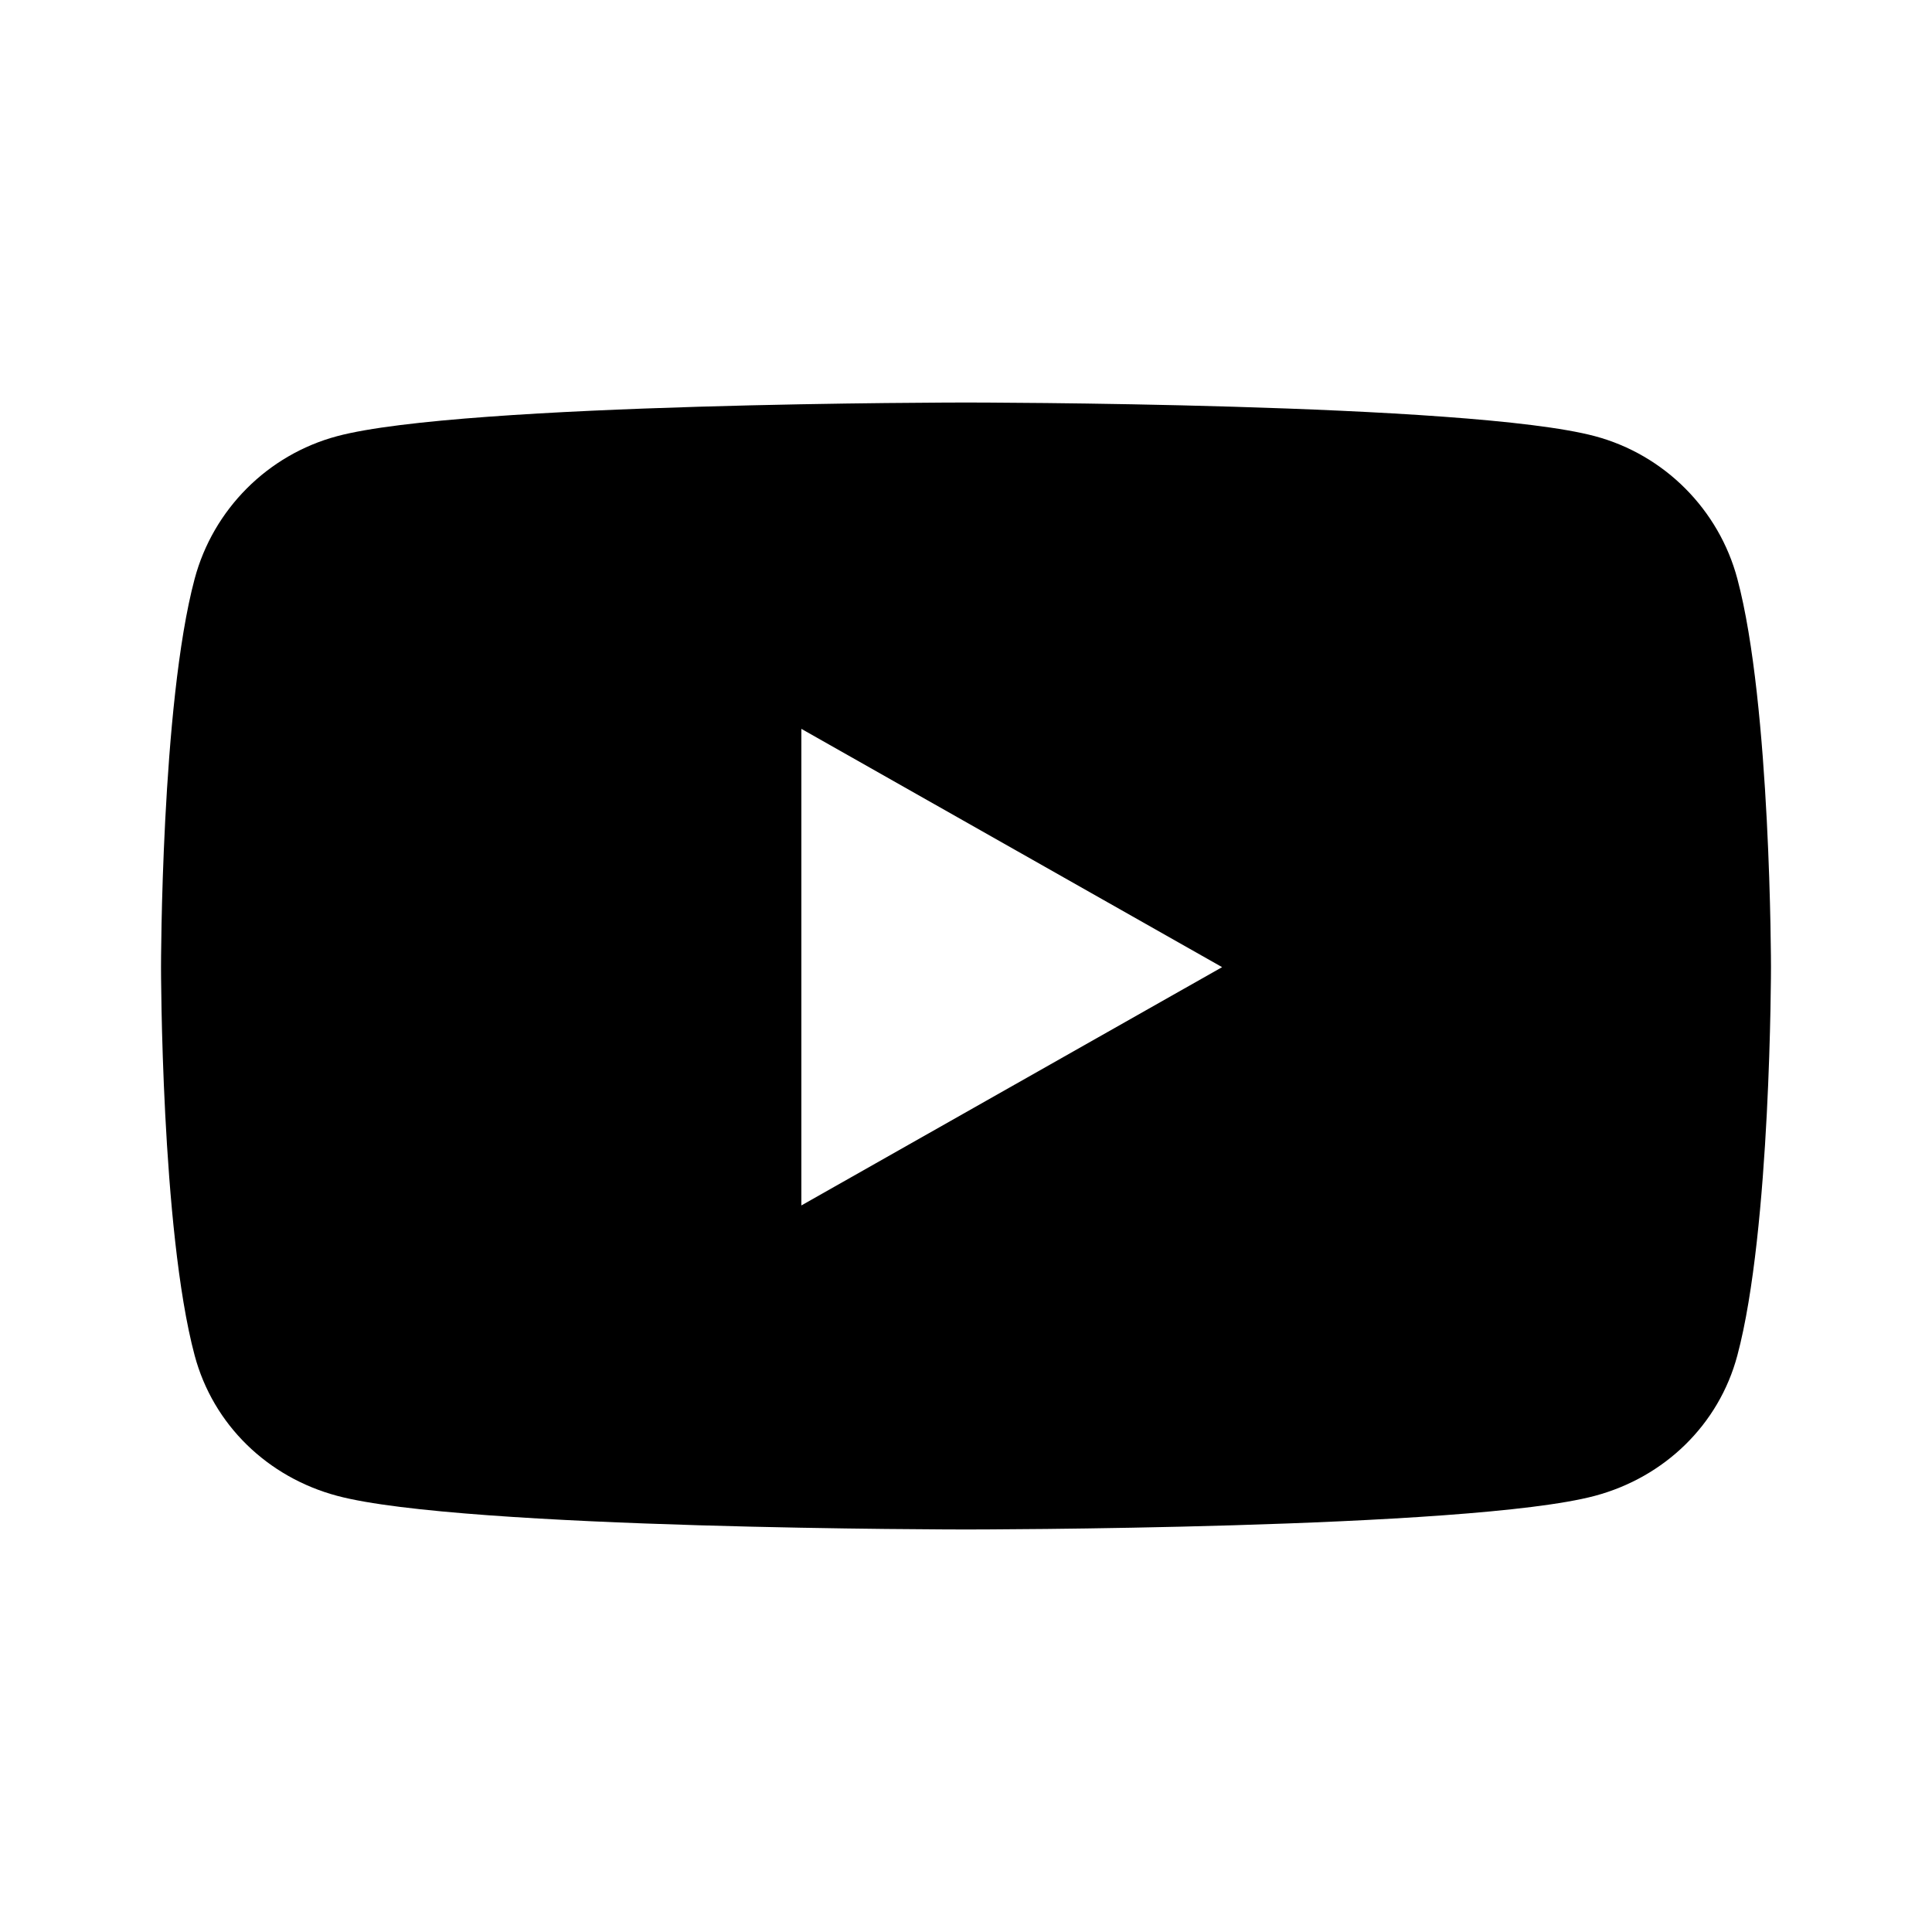
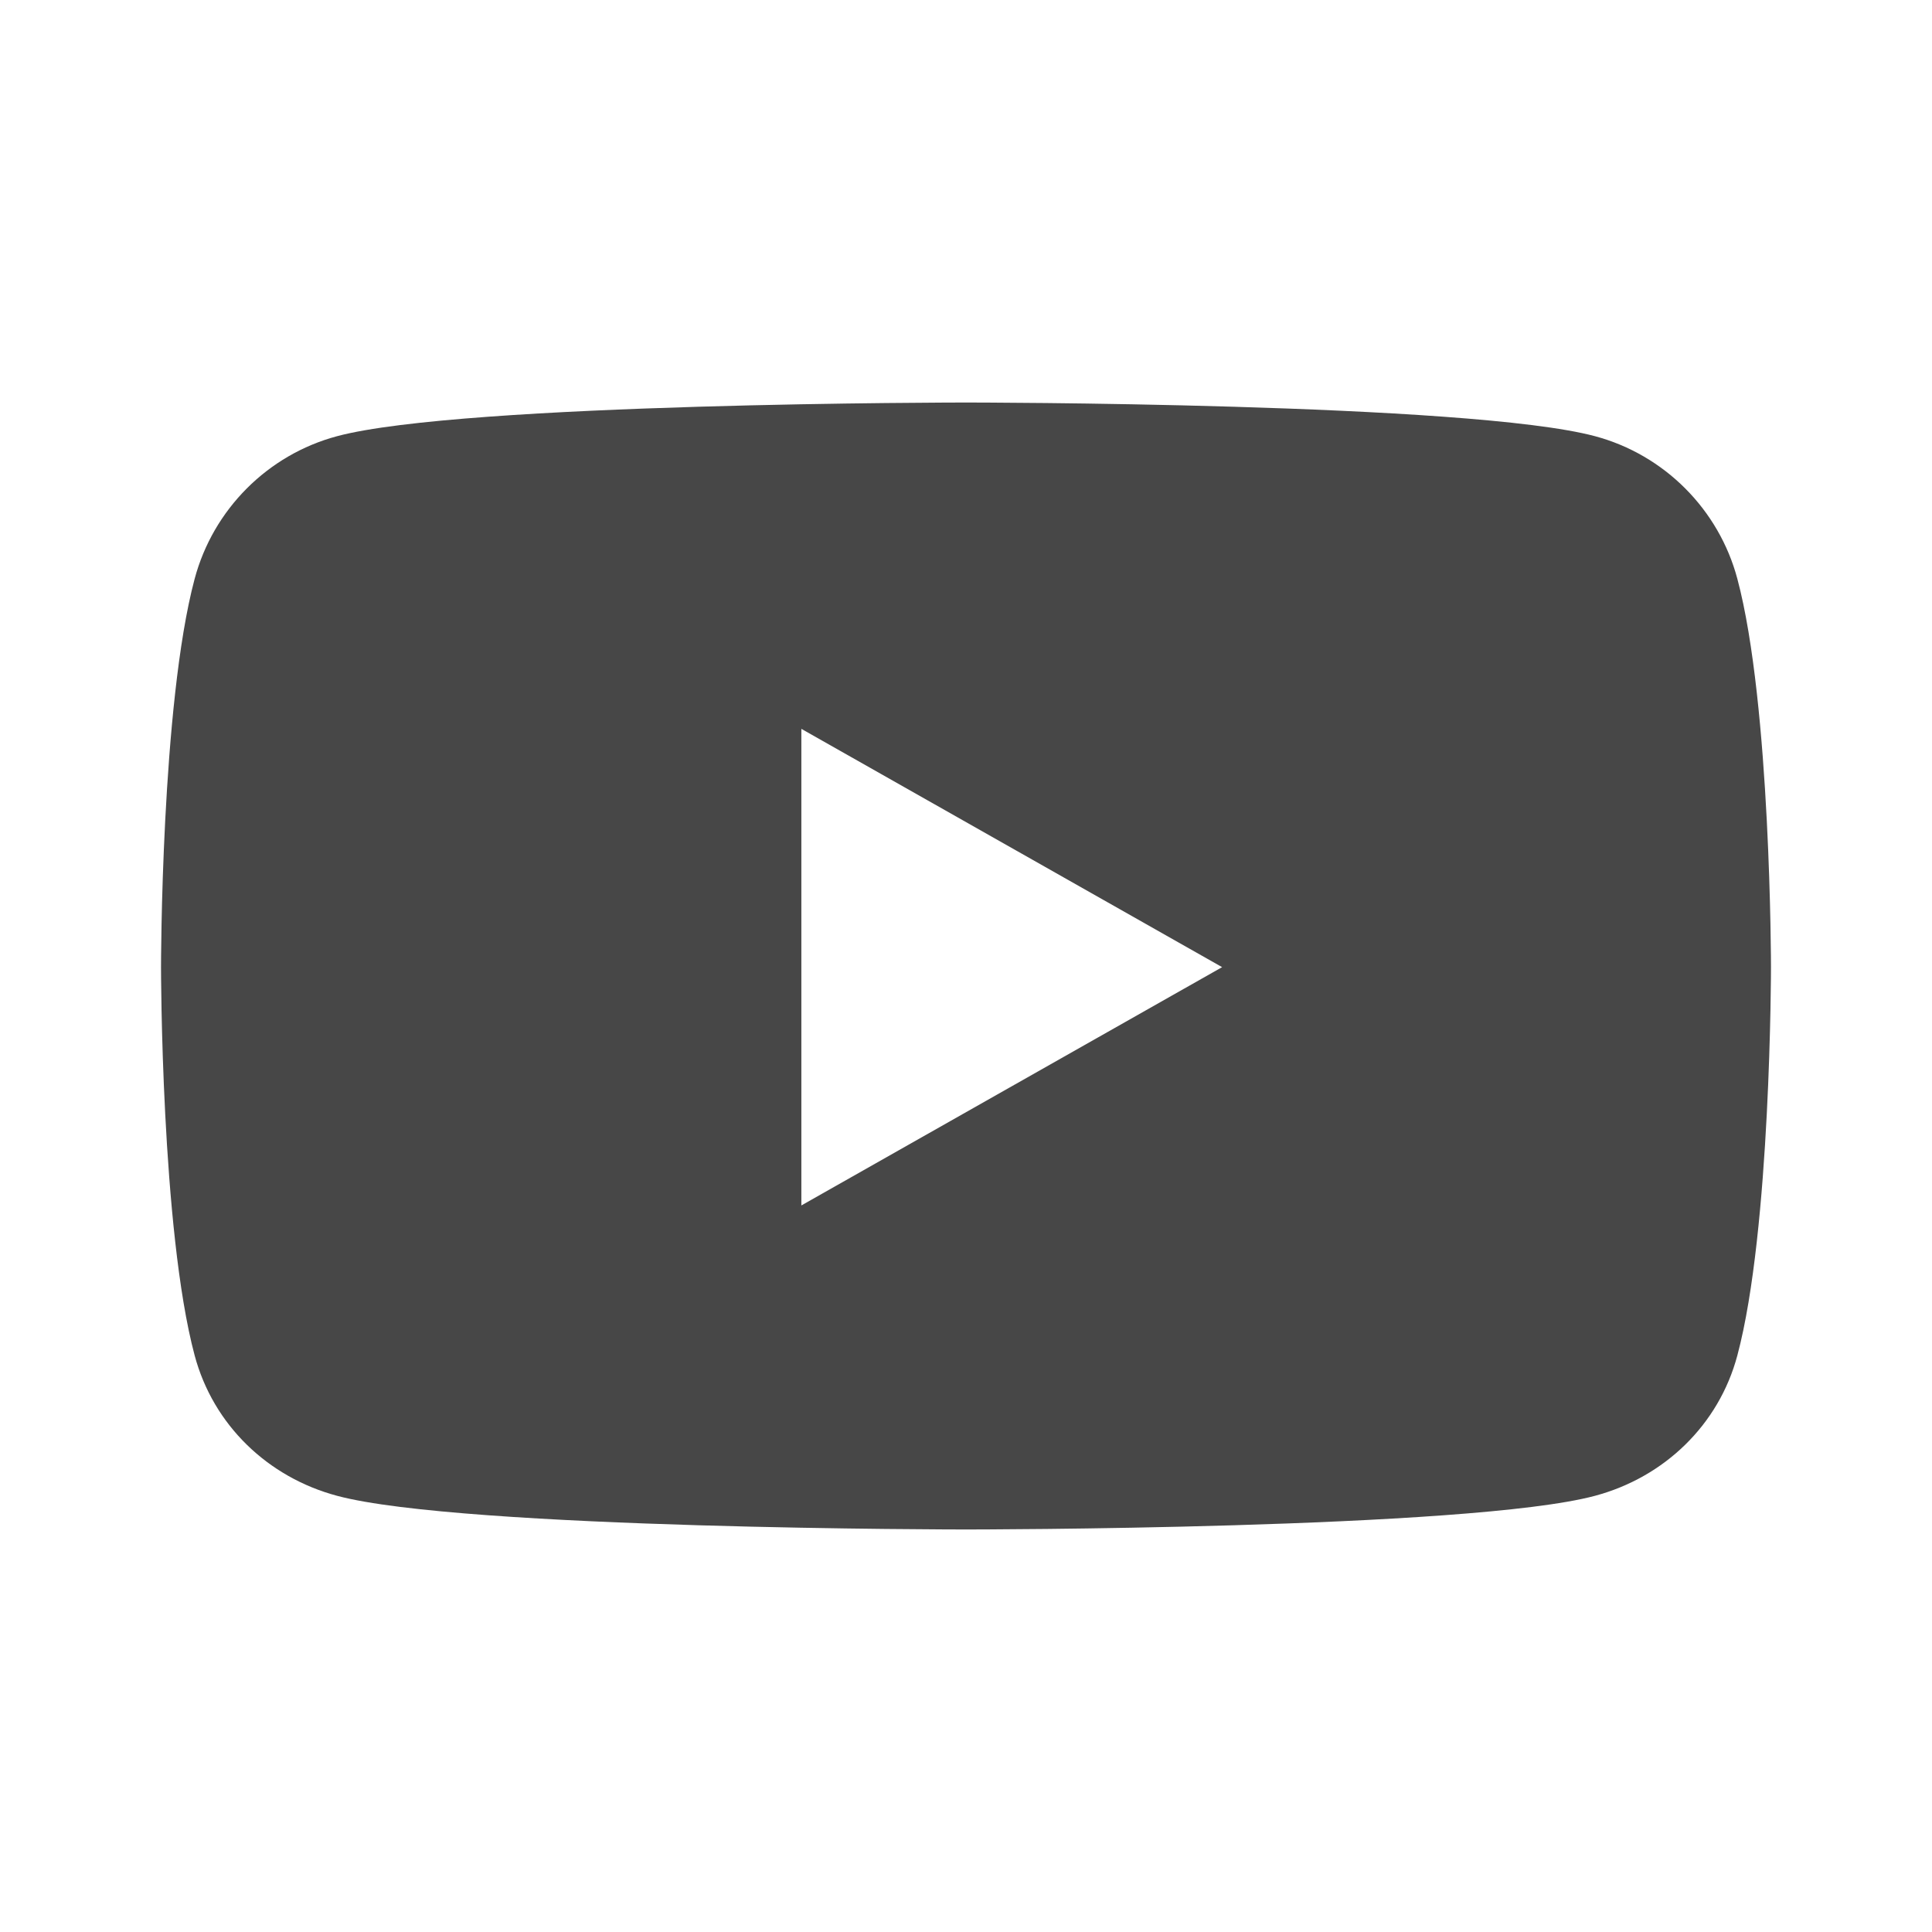
<svg xmlns="http://www.w3.org/2000/svg" width="32" height="32" viewBox="0 0 32 32" fill="none">
-   <path d="M28.776 9.587C28.47 8.438 27.566 7.532 26.419 7.225C24.339 6.667 16 6.667 16 6.667C16 6.667 7.661 6.667 5.582 7.225C4.434 7.532 3.531 8.438 3.224 9.587C2.667 11.671 2.667 16.019 2.667 16.019C2.667 16.019 2.667 20.367 3.224 22.45C3.531 23.6 4.434 24.468 5.582 24.775C7.661 25.333 16 25.333 16 25.333C16 25.333 24.339 25.333 26.419 24.775C27.566 24.468 28.47 23.6 28.776 22.45C29.333 20.367 29.333 16.019 29.333 16.019C29.333 16.019 29.333 11.671 28.776 9.587ZM13.273 19.966V12.072L20.242 16.019L13.273 19.966Z" fill="currentColor" />
+   <path d="M28.776 9.587C28.47 8.438 27.566 7.532 26.419 7.225C24.339 6.667 16 6.667 16 6.667C16 6.667 7.661 6.667 5.582 7.225C4.434 7.532 3.531 8.438 3.224 9.587C2.667 11.671 2.667 16.019 2.667 16.019C2.667 16.019 2.667 20.367 3.224 22.45C3.531 23.6 4.434 24.468 5.582 24.775C7.661 25.333 16 25.333 16 25.333C16 25.333 24.339 25.333 26.419 24.775C27.566 24.468 28.47 23.6 28.776 22.45C29.333 20.367 29.333 16.019 29.333 16.019C29.333 16.019 29.333 11.671 28.776 9.587ZM13.273 19.966V12.072L20.242 16.019L13.273 19.966Z" fill="#474747" />
</svg>
